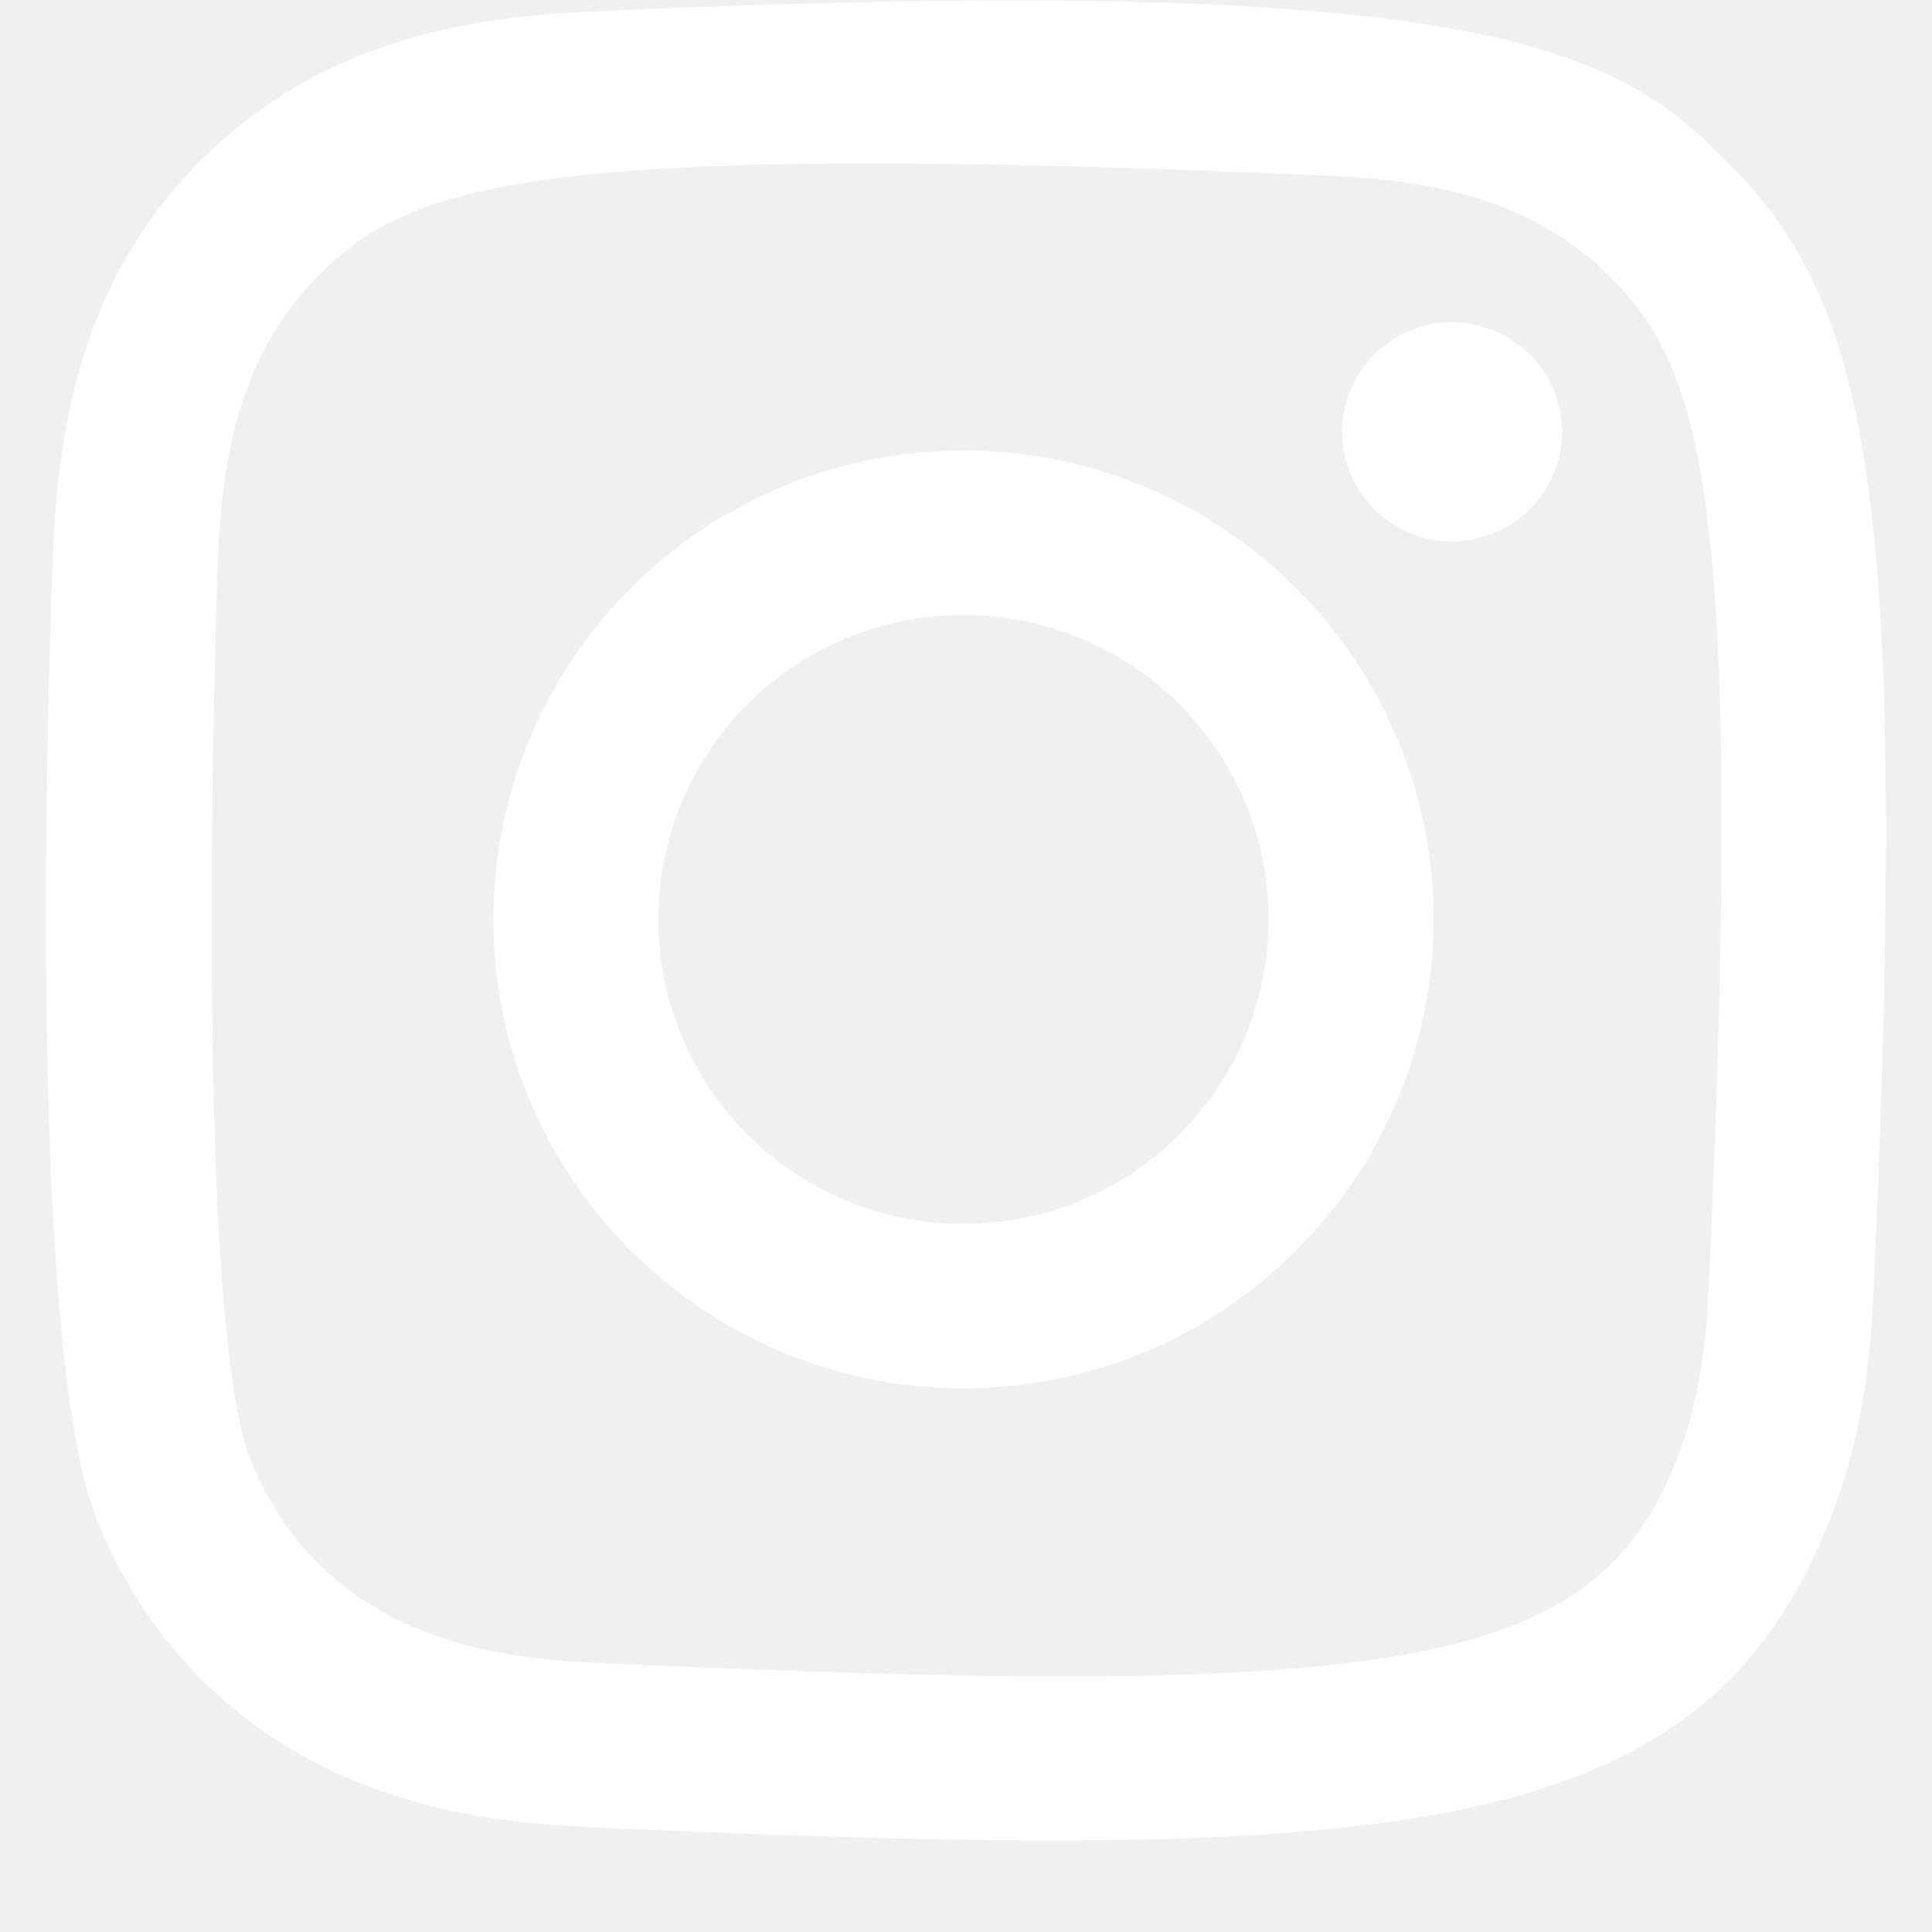
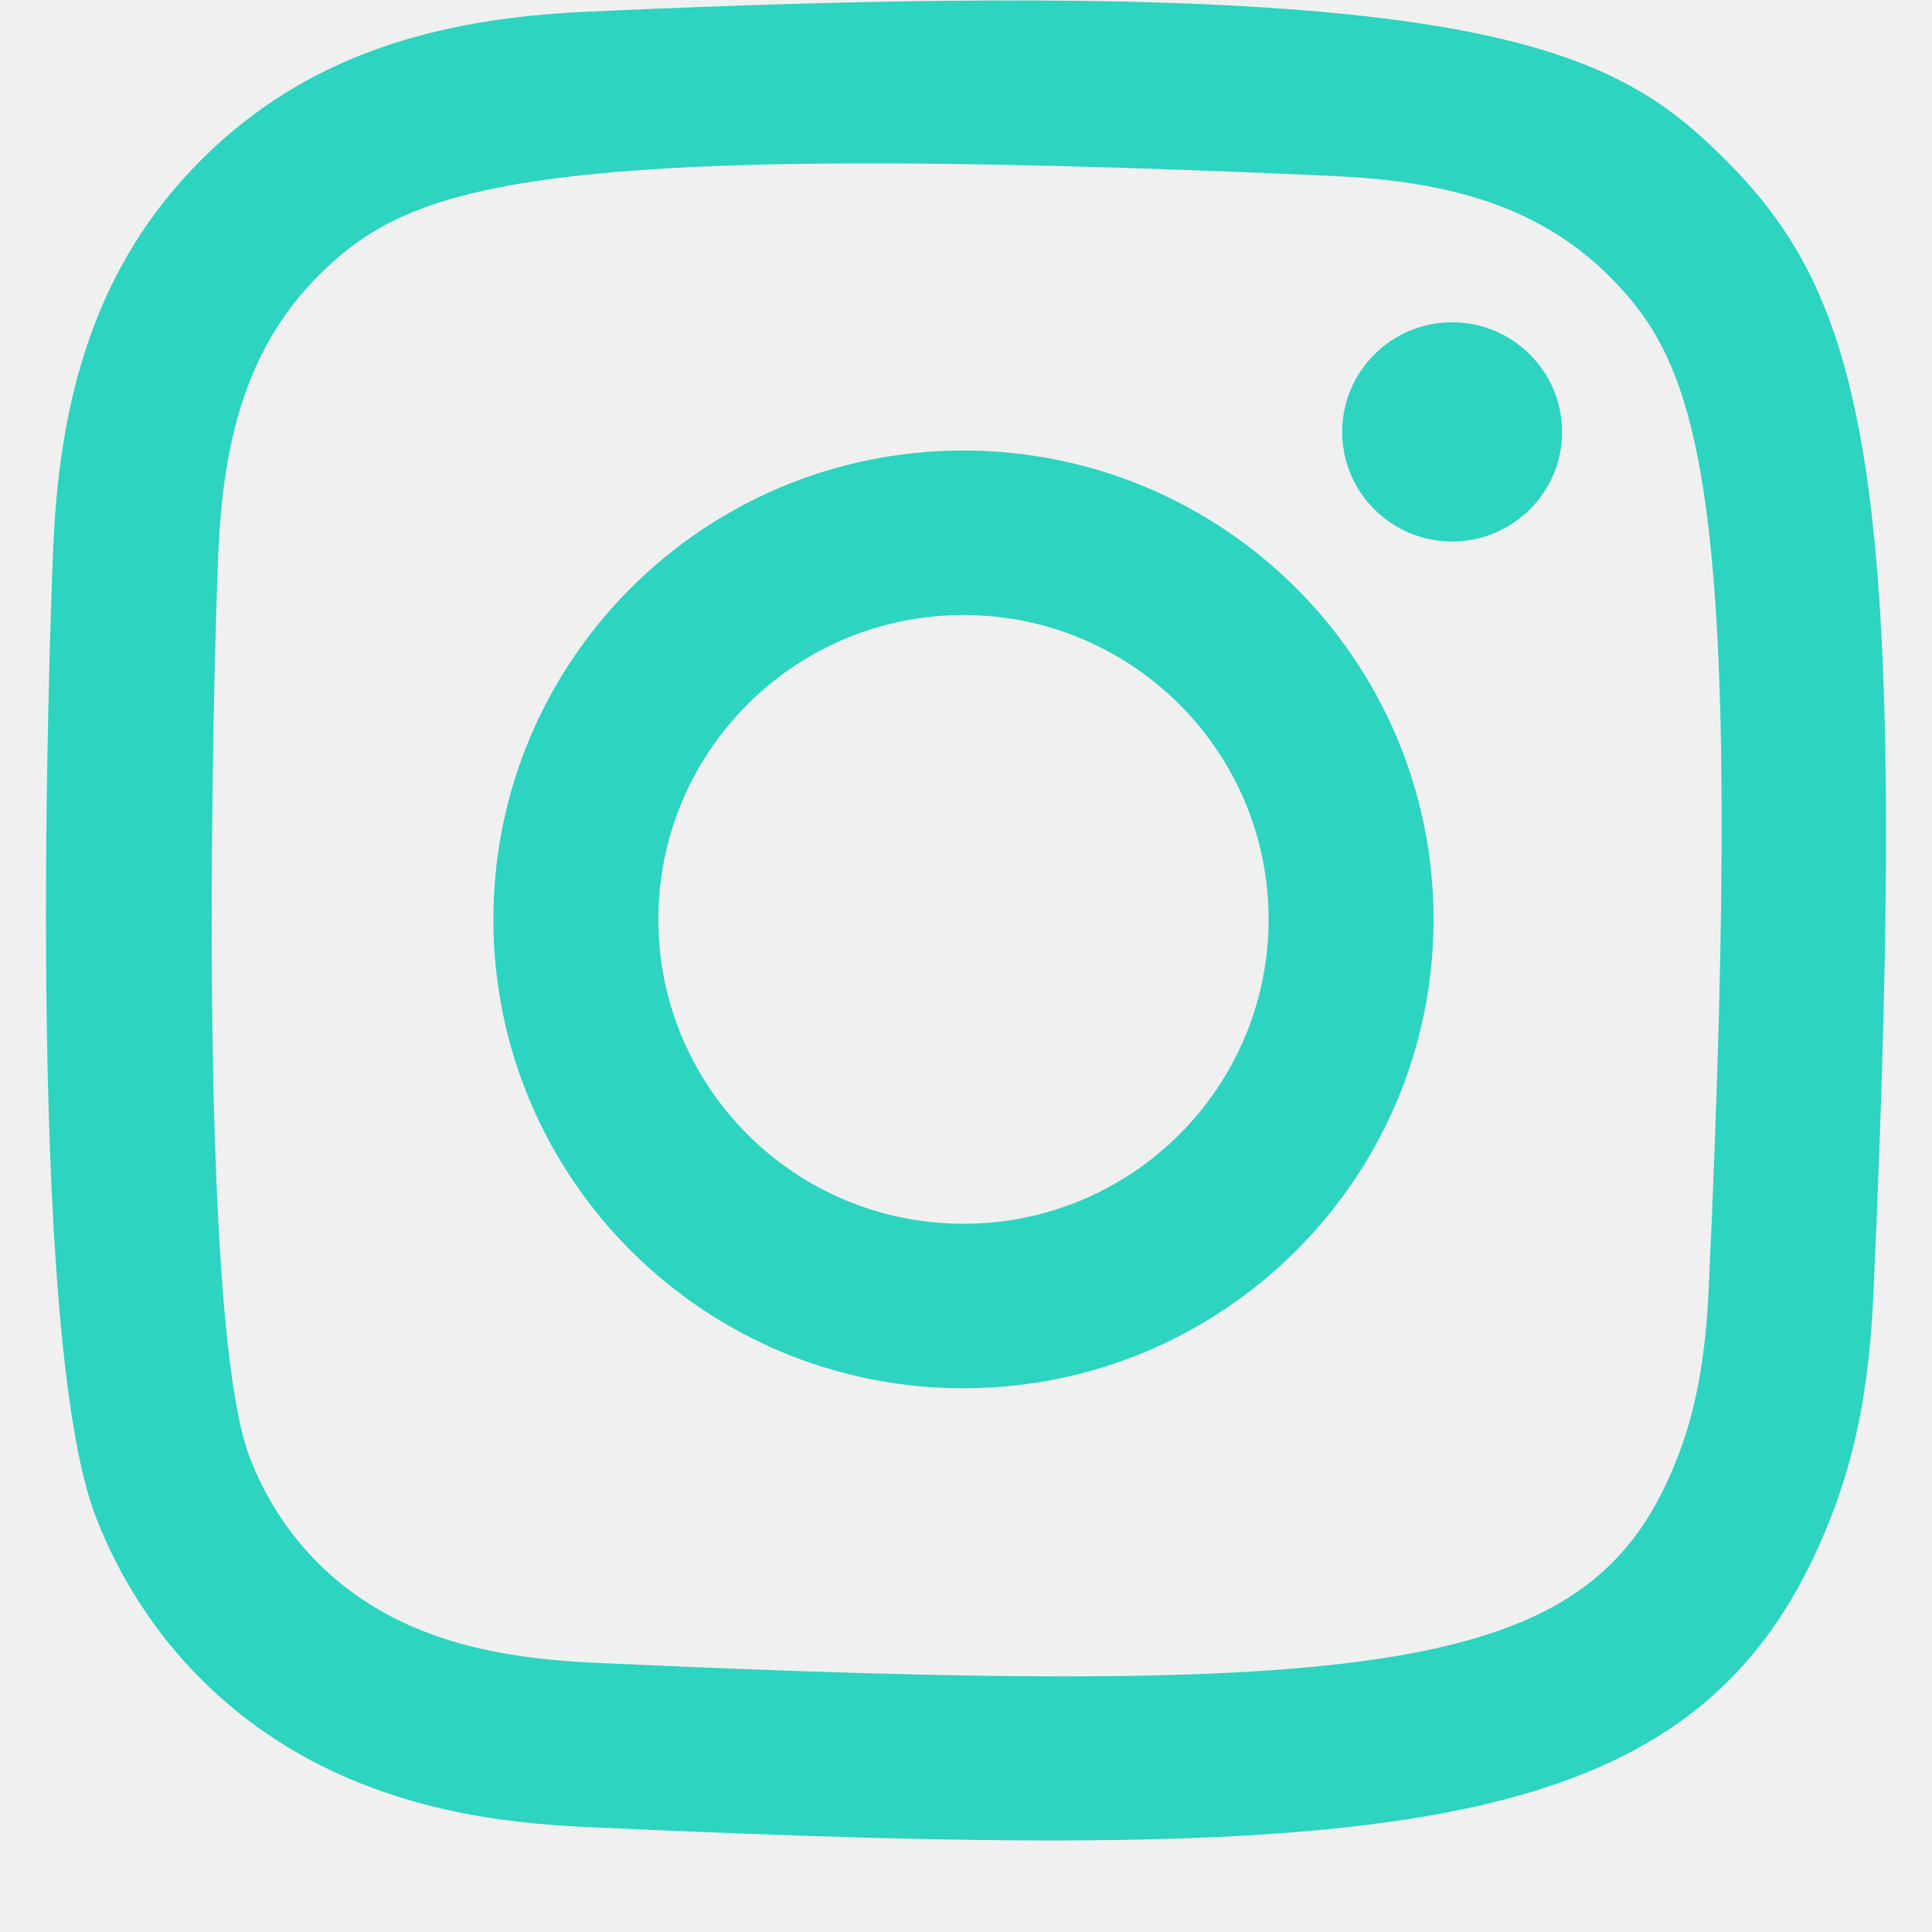
<svg xmlns="http://www.w3.org/2000/svg" width="21" height="21" viewBox="0 0 21 21" fill="none">
-   <path fill-rule="evenodd" clip-rule="evenodd" d="M6.37 0.128C4.742 0.201 3.331 0.599 2.191 1.734C1.048 2.874 0.655 4.291 0.581 5.901C0.536 6.907 0.268 14.503 1.044 16.495C1.568 17.839 2.598 18.872 3.955 19.398C4.587 19.644 5.31 19.811 6.37 19.859C15.23 20.26 18.515 20.042 19.9 16.495C20.146 15.864 20.315 15.142 20.362 14.085C20.767 5.202 20.296 3.276 18.752 1.734C17.527 0.512 16.086 -0.32 6.37 0.128M6.453 18.073C5.483 18.029 4.956 17.867 4.605 17.731C3.722 17.388 3.058 16.727 2.717 15.848C2.126 14.334 2.322 7.145 2.374 5.982C2.426 4.842 2.657 3.801 3.461 2.997C4.456 2.005 5.741 1.518 14.495 1.913C15.637 1.965 16.681 2.195 17.487 2.997C18.482 3.99 18.976 5.285 18.573 14.005C18.53 14.973 18.367 15.498 18.231 15.848C17.331 18.156 15.259 18.477 6.453 18.073M14.589 4.695C14.589 5.352 15.124 5.886 15.784 5.886C16.443 5.886 16.979 5.352 16.979 4.695C16.979 4.037 16.443 3.503 15.784 3.503C15.124 3.503 14.589 4.037 14.589 4.695ZM5.363 9.993C5.363 12.808 7.65 15.09 10.472 15.09C13.294 15.09 15.582 12.808 15.582 9.993C15.582 7.178 13.294 4.897 10.472 4.897C7.65 4.897 5.363 7.178 5.363 9.993ZM7.156 9.993C7.156 8.167 8.64 6.685 10.472 6.685C12.304 6.685 13.789 8.167 13.789 9.993C13.789 11.82 12.304 13.302 10.472 13.302C8.64 13.302 7.156 11.82 7.156 9.993Z" fill="white" />
+   <path fill-rule="evenodd" clip-rule="evenodd" d="M6.37 0.128C4.742 0.201 3.331 0.599 2.191 1.734C1.048 2.874 0.655 4.291 0.581 5.901C0.536 6.907 0.268 14.503 1.044 16.495C1.568 17.839 2.598 18.872 3.955 19.398C4.587 19.644 5.31 19.811 6.37 19.859C15.23 20.26 18.515 20.042 19.9 16.495C20.146 15.864 20.315 15.142 20.362 14.085C20.767 5.202 20.296 3.276 18.752 1.734C17.527 0.512 16.086 -0.32 6.37 0.128M6.453 18.073C5.483 18.029 4.956 17.867 4.605 17.731C3.722 17.388 3.058 16.727 2.717 15.848C2.126 14.334 2.322 7.145 2.374 5.982C2.426 4.842 2.657 3.801 3.461 2.997C4.456 2.005 5.741 1.518 14.495 1.913C15.637 1.965 16.681 2.195 17.487 2.997C18.482 3.99 18.976 5.285 18.573 14.005C18.53 14.973 18.367 15.498 18.231 15.848C17.331 18.156 15.259 18.477 6.453 18.073M14.589 4.695C14.589 5.352 15.124 5.886 15.784 5.886C16.443 5.886 16.979 5.352 16.979 4.695C16.979 4.037 16.443 3.503 15.784 3.503C15.124 3.503 14.589 4.037 14.589 4.695ZM5.363 9.993C5.363 12.808 7.65 15.09 10.472 15.09C13.294 15.09 15.582 12.808 15.582 9.993C15.582 7.178 13.294 4.897 10.472 4.897C7.65 4.897 5.363 7.178 5.363 9.993ZM7.156 9.993C7.156 8.167 8.64 6.685 10.472 6.685C12.304 6.685 13.789 8.167 13.789 9.993C13.789 11.82 12.304 13.302 10.472 13.302C8.64 13.302 7.156 11.82 7.156 9.993Z" fill="#2DD4BF" />
</svg>
